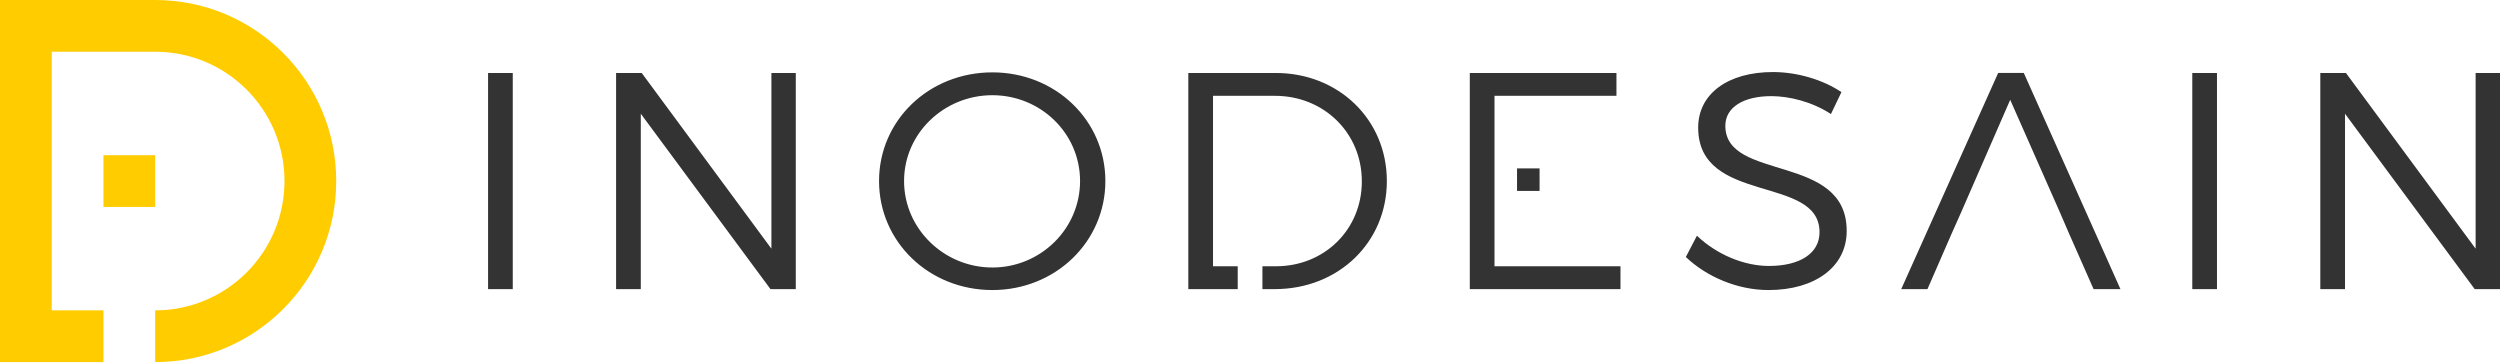
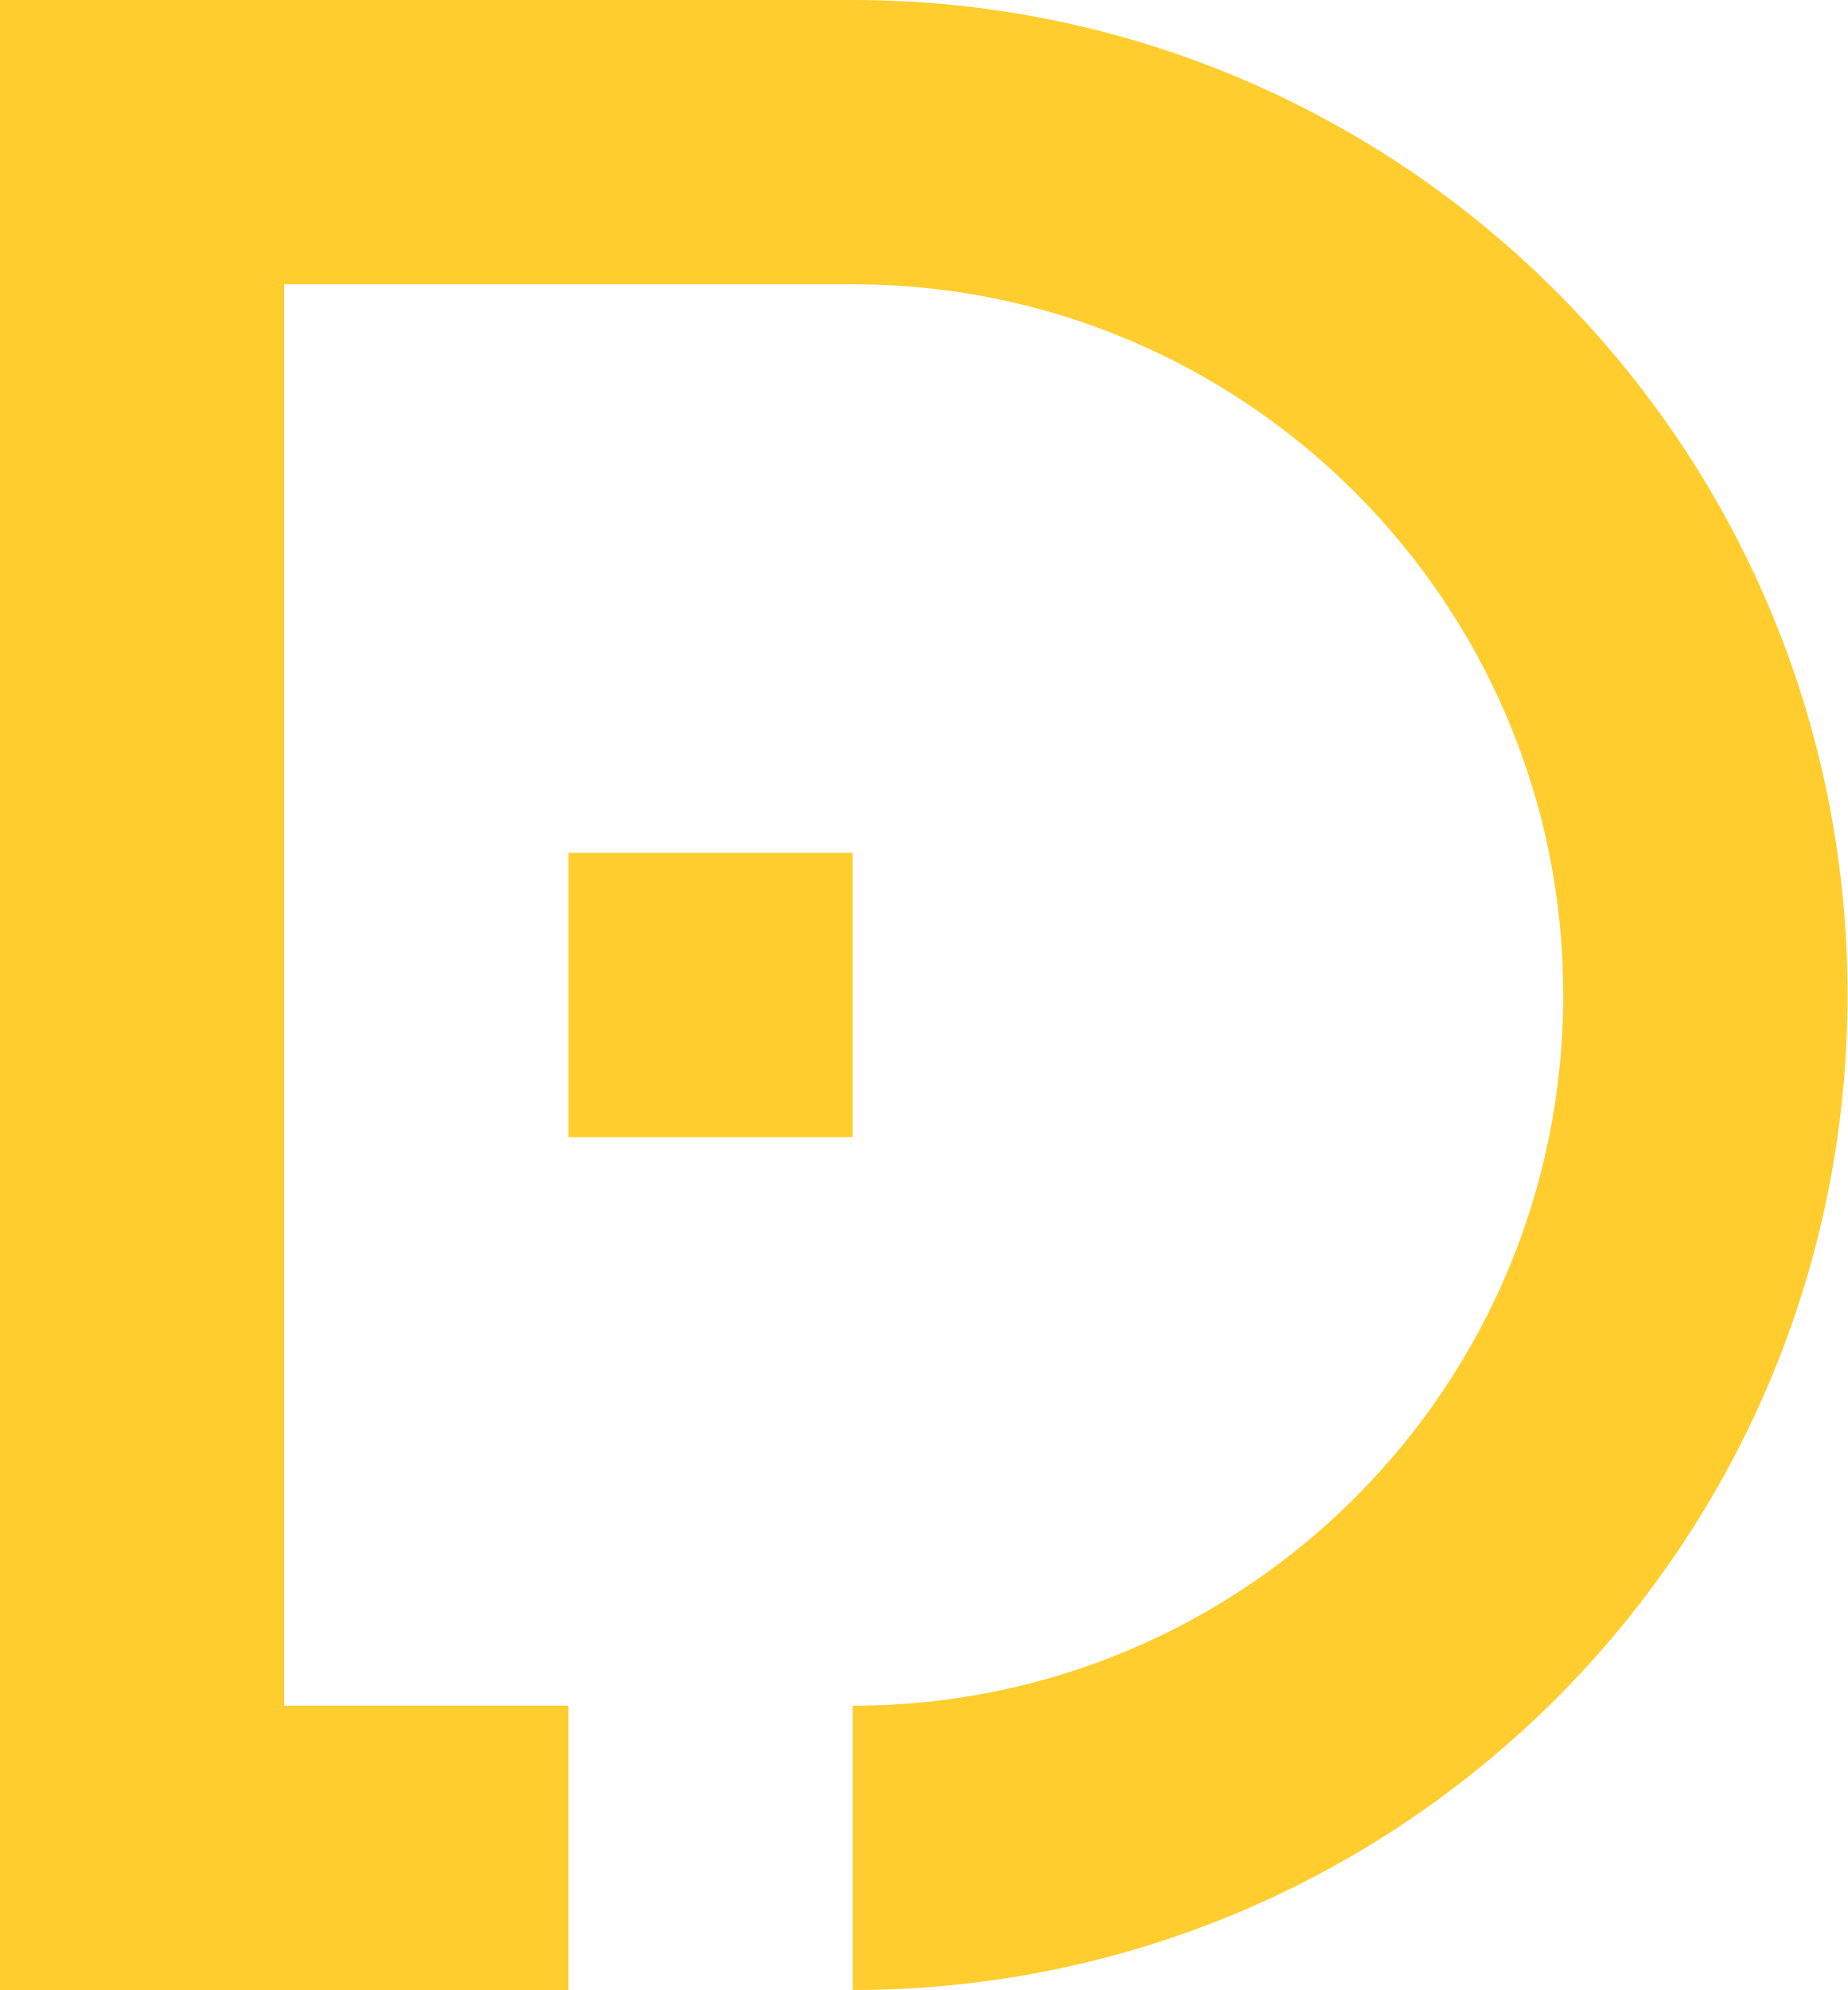
- <svg xmlns="http://www.w3.org/2000/svg" version="1.1" id="Layer_1" x="0px" y="0px" width="220.939px" height="32px" viewBox="0 0 220.939 32" enable-background="new 0 0 220.939 32" xml:space="preserve">
-   <path fill-rule="evenodd" clip-rule="evenodd" fill="#FFCC00" d="M4.571,27.428h4.572V32H4.571H0v-4.571v-4.572v-4.57v-4.572V9.142  V4.571V0h4.571h4.572h4.571c8.836,0,16,7.164,16,16c0,8.837-7.164,16-16,16v-4.571c6.312,0,11.428-5.117,11.428-11.429  c0-6.312-5.116-11.429-11.428-11.429l0,0H9.143H4.571v4.571v4.572v4.572v4.57V27.428z M13.714,13.714H9.143v4.572h4.571V13.714z" />
-   <path fill-rule="evenodd" clip-rule="evenodd" fill="#333333" d="M205.058,6.449V25.55h2.184V10.051l11.461,15.499h2.237V6.449  h-2.156v15.527l-11.46-15.527H205.058z M193.744,6.449V25.55h2.183V6.449H193.744z M185.021,25.55h2.375l-8.541-19.102h-2.266  l-8.567,19.102h2.319l2.128-4.885l0.9-2.02l4.284-9.823l4.339,9.823l0.873,2.02L185.021,25.55z M161.811,10.078l0.928-1.937  c-1.583-1.064-3.848-1.774-6.058-1.774c-3.957,0-6.604,1.91-6.604,4.912c0,6.85,10.751,4.148,10.724,9.25  c0,1.856-1.719,2.975-4.476,2.975c-2.155,0-4.584-0.981-6.357-2.674l-0.982,1.883c1.801,1.719,4.53,2.92,7.313,2.92  c4.093,0,6.903-2.046,6.903-5.212c0.027-6.931-10.724-4.339-10.724-9.305c0-1.637,1.609-2.62,4.065-2.62  C158.072,8.496,160.092,8.959,161.811,10.078z M134.069,16.873h1.992v-1.992h-1.992V16.873z M129.894,6.449V25.55h13.317v-2.02  h-11.134v-6.658v-1.992V8.469h10.778v-2.02H129.894z M87.701,8.414c4.257,0,7.75,3.356,7.75,7.586s-3.493,7.641-7.75,7.641  c-4.257,0-7.804-3.411-7.804-7.641S83.443,8.414,87.701,8.414z M87.701,6.395c-5.594,0-10.015,4.229-10.015,9.605  s4.42,9.633,10.015,9.633c5.567,0,9.987-4.257,9.987-9.633S93.268,6.395,87.701,6.395z M54.447,6.449V25.55h2.184V10.051  l11.46,15.499h2.238V6.449h-2.156v15.527L56.712,6.449H54.447z M107.201,6.449h1.962h3.577c5.566,0,9.824,4.121,9.824,9.551  c0,5.431-4.284,9.551-9.905,9.551h-1.092v-2.02h1.2c4.257,0,7.586-3.22,7.586-7.504c0-4.312-3.384-7.558-7.668-7.558h-3.522h-1.962  v1.814v1.352v11.896h2.183v2.02h-4.366V11.635v-1.352V6.449h0.546H107.201z M43.133,6.449V25.55h2.183V6.449H43.133z" />
+ <svg xmlns="http://www.w3.org/2000/svg" version="1.1" id="Layer_1" x="0px" y="0px" width="29.714px" height="32px" viewBox="0 0 29.714 32" enable-background="new 0 0 29.714 32" xml:space="preserve">
+   <path fill-rule="evenodd" clip-rule="evenodd" fill="#FFCD2E" d="M4.571,27.428h4.572V32H4.571H0v-4.571v-4.572v-4.57v-4.572V9.142  V4.571V0h4.571h4.572h4.571c8.836,0,16,7.164,16,16c0,8.837-7.164,16-16,16v-4.571c6.312,0,11.428-5.117,11.428-11.429  c0-6.312-5.116-11.429-11.428-11.429l0,0H9.143H4.571v4.571v4.572v4.572v4.57V27.428z M13.714,13.714H9.143v4.572h4.571V13.714z" />
</svg>
